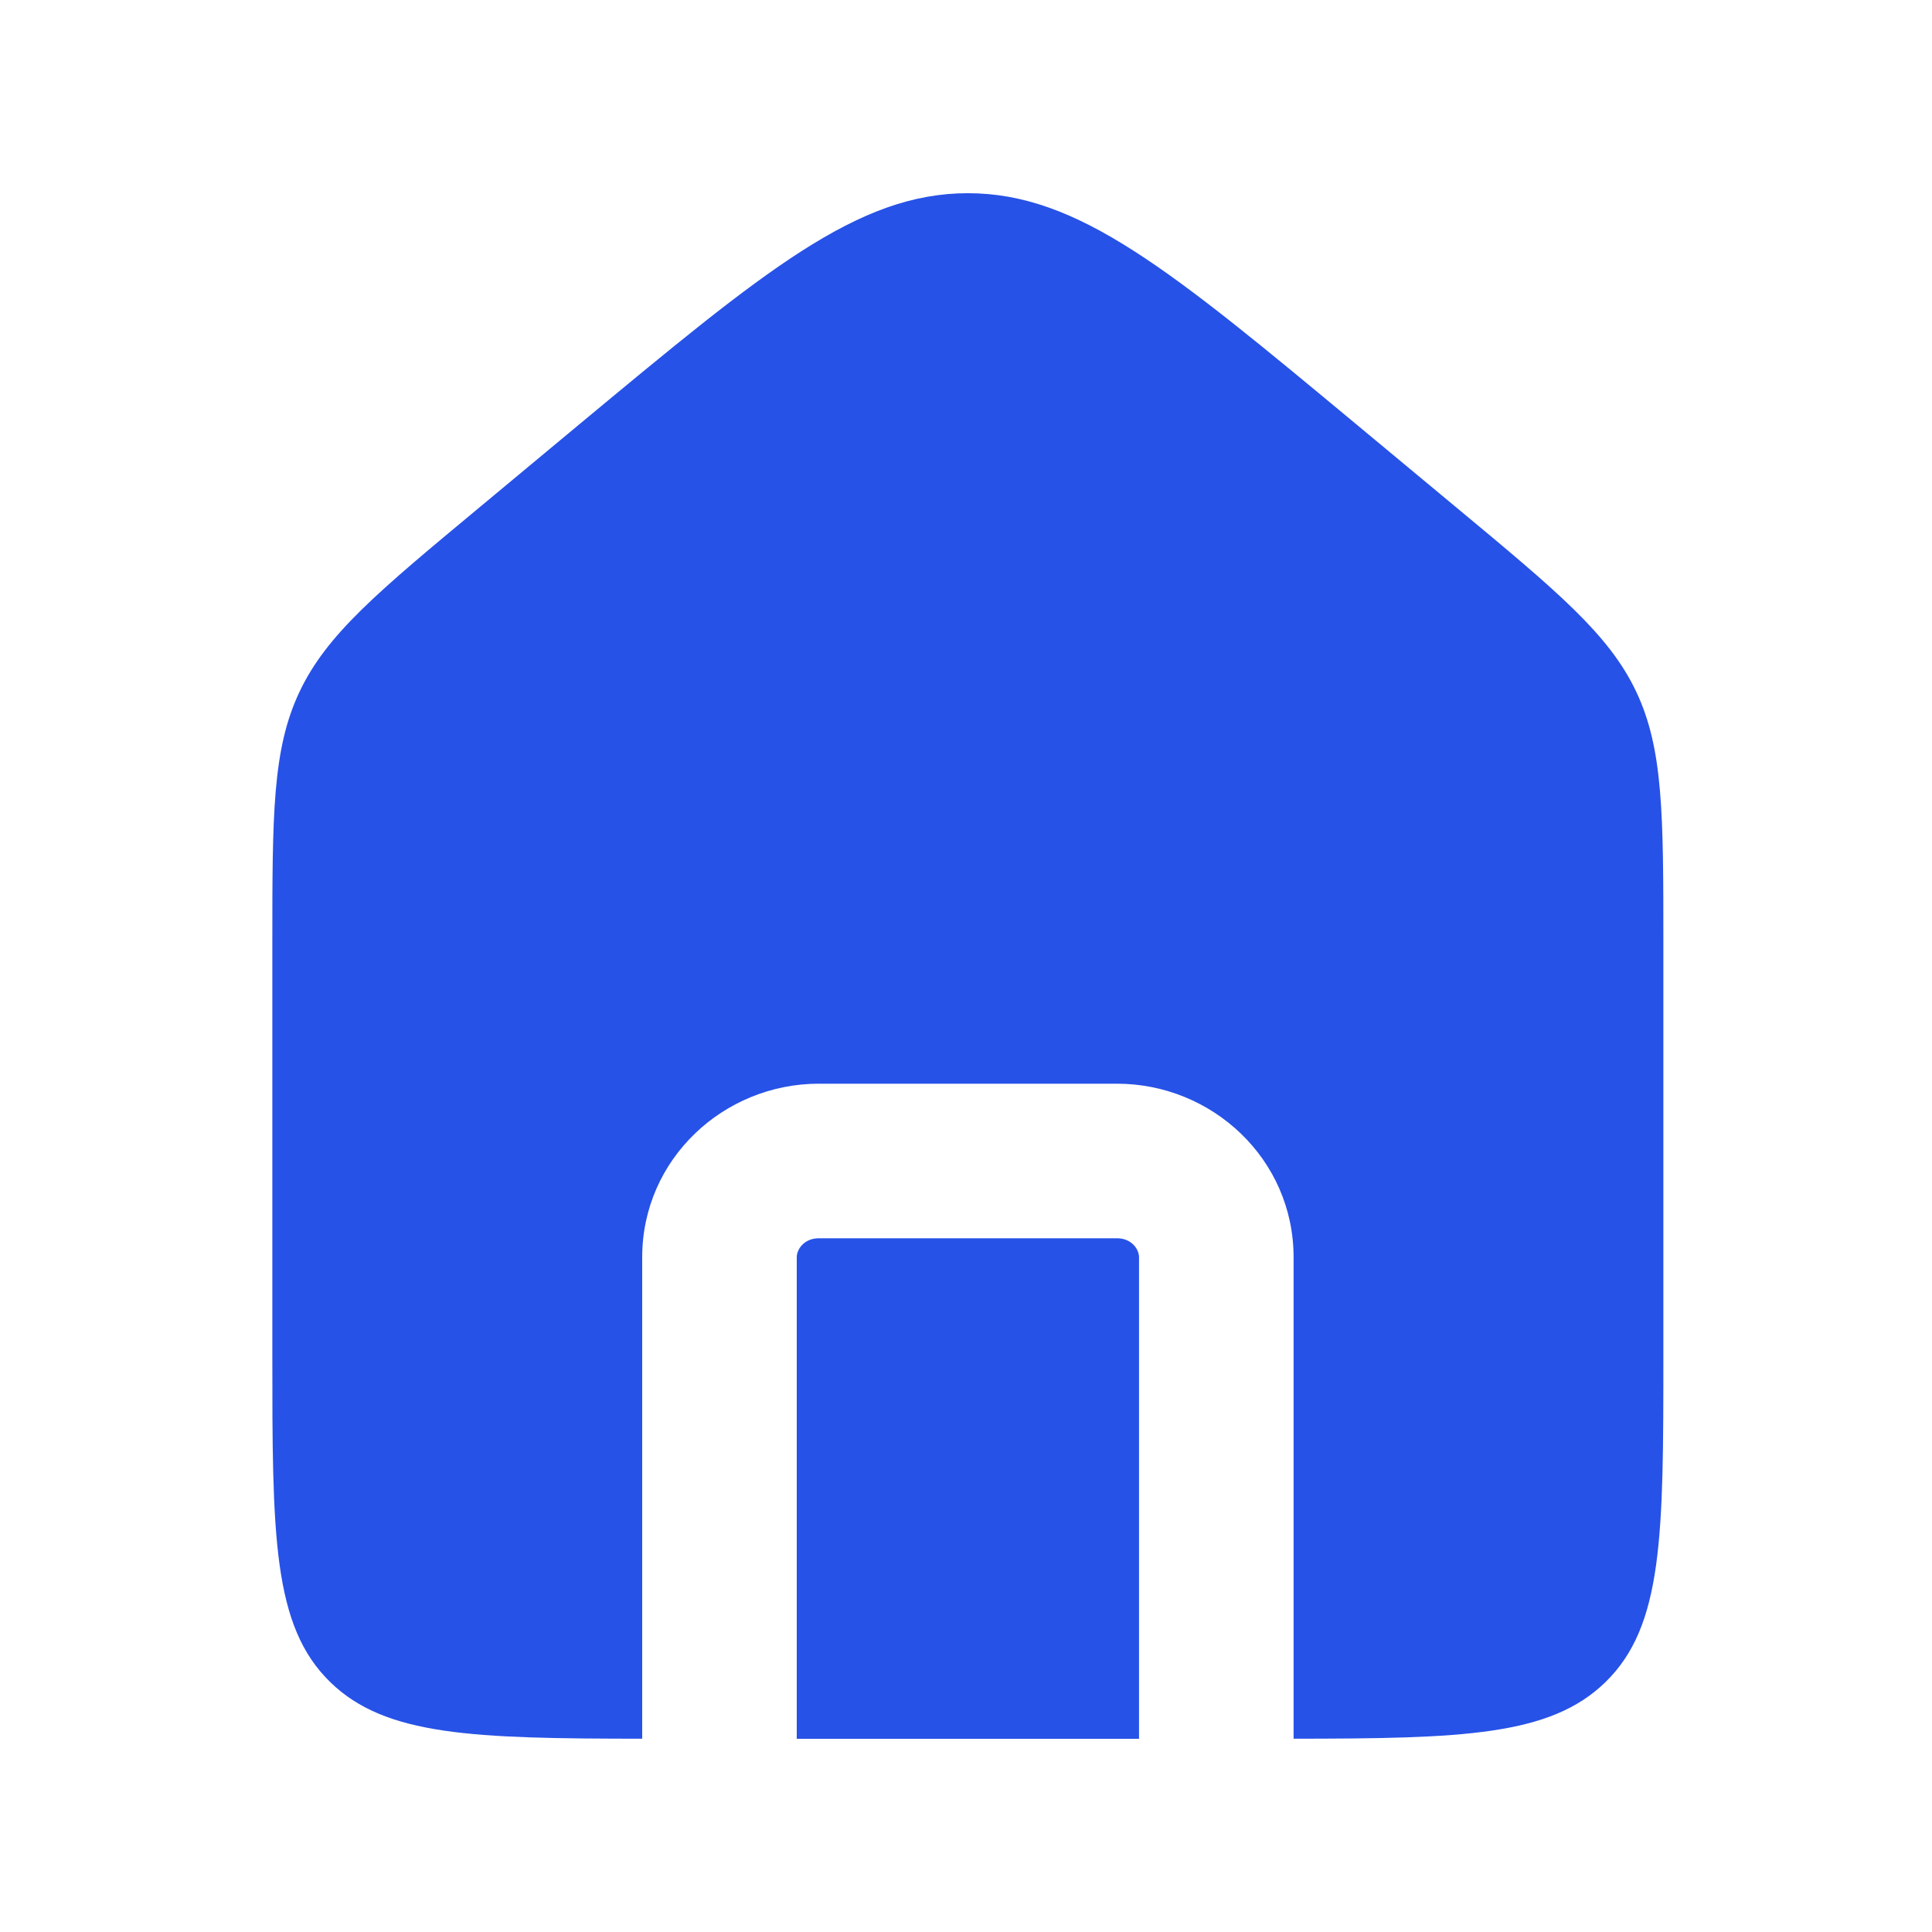
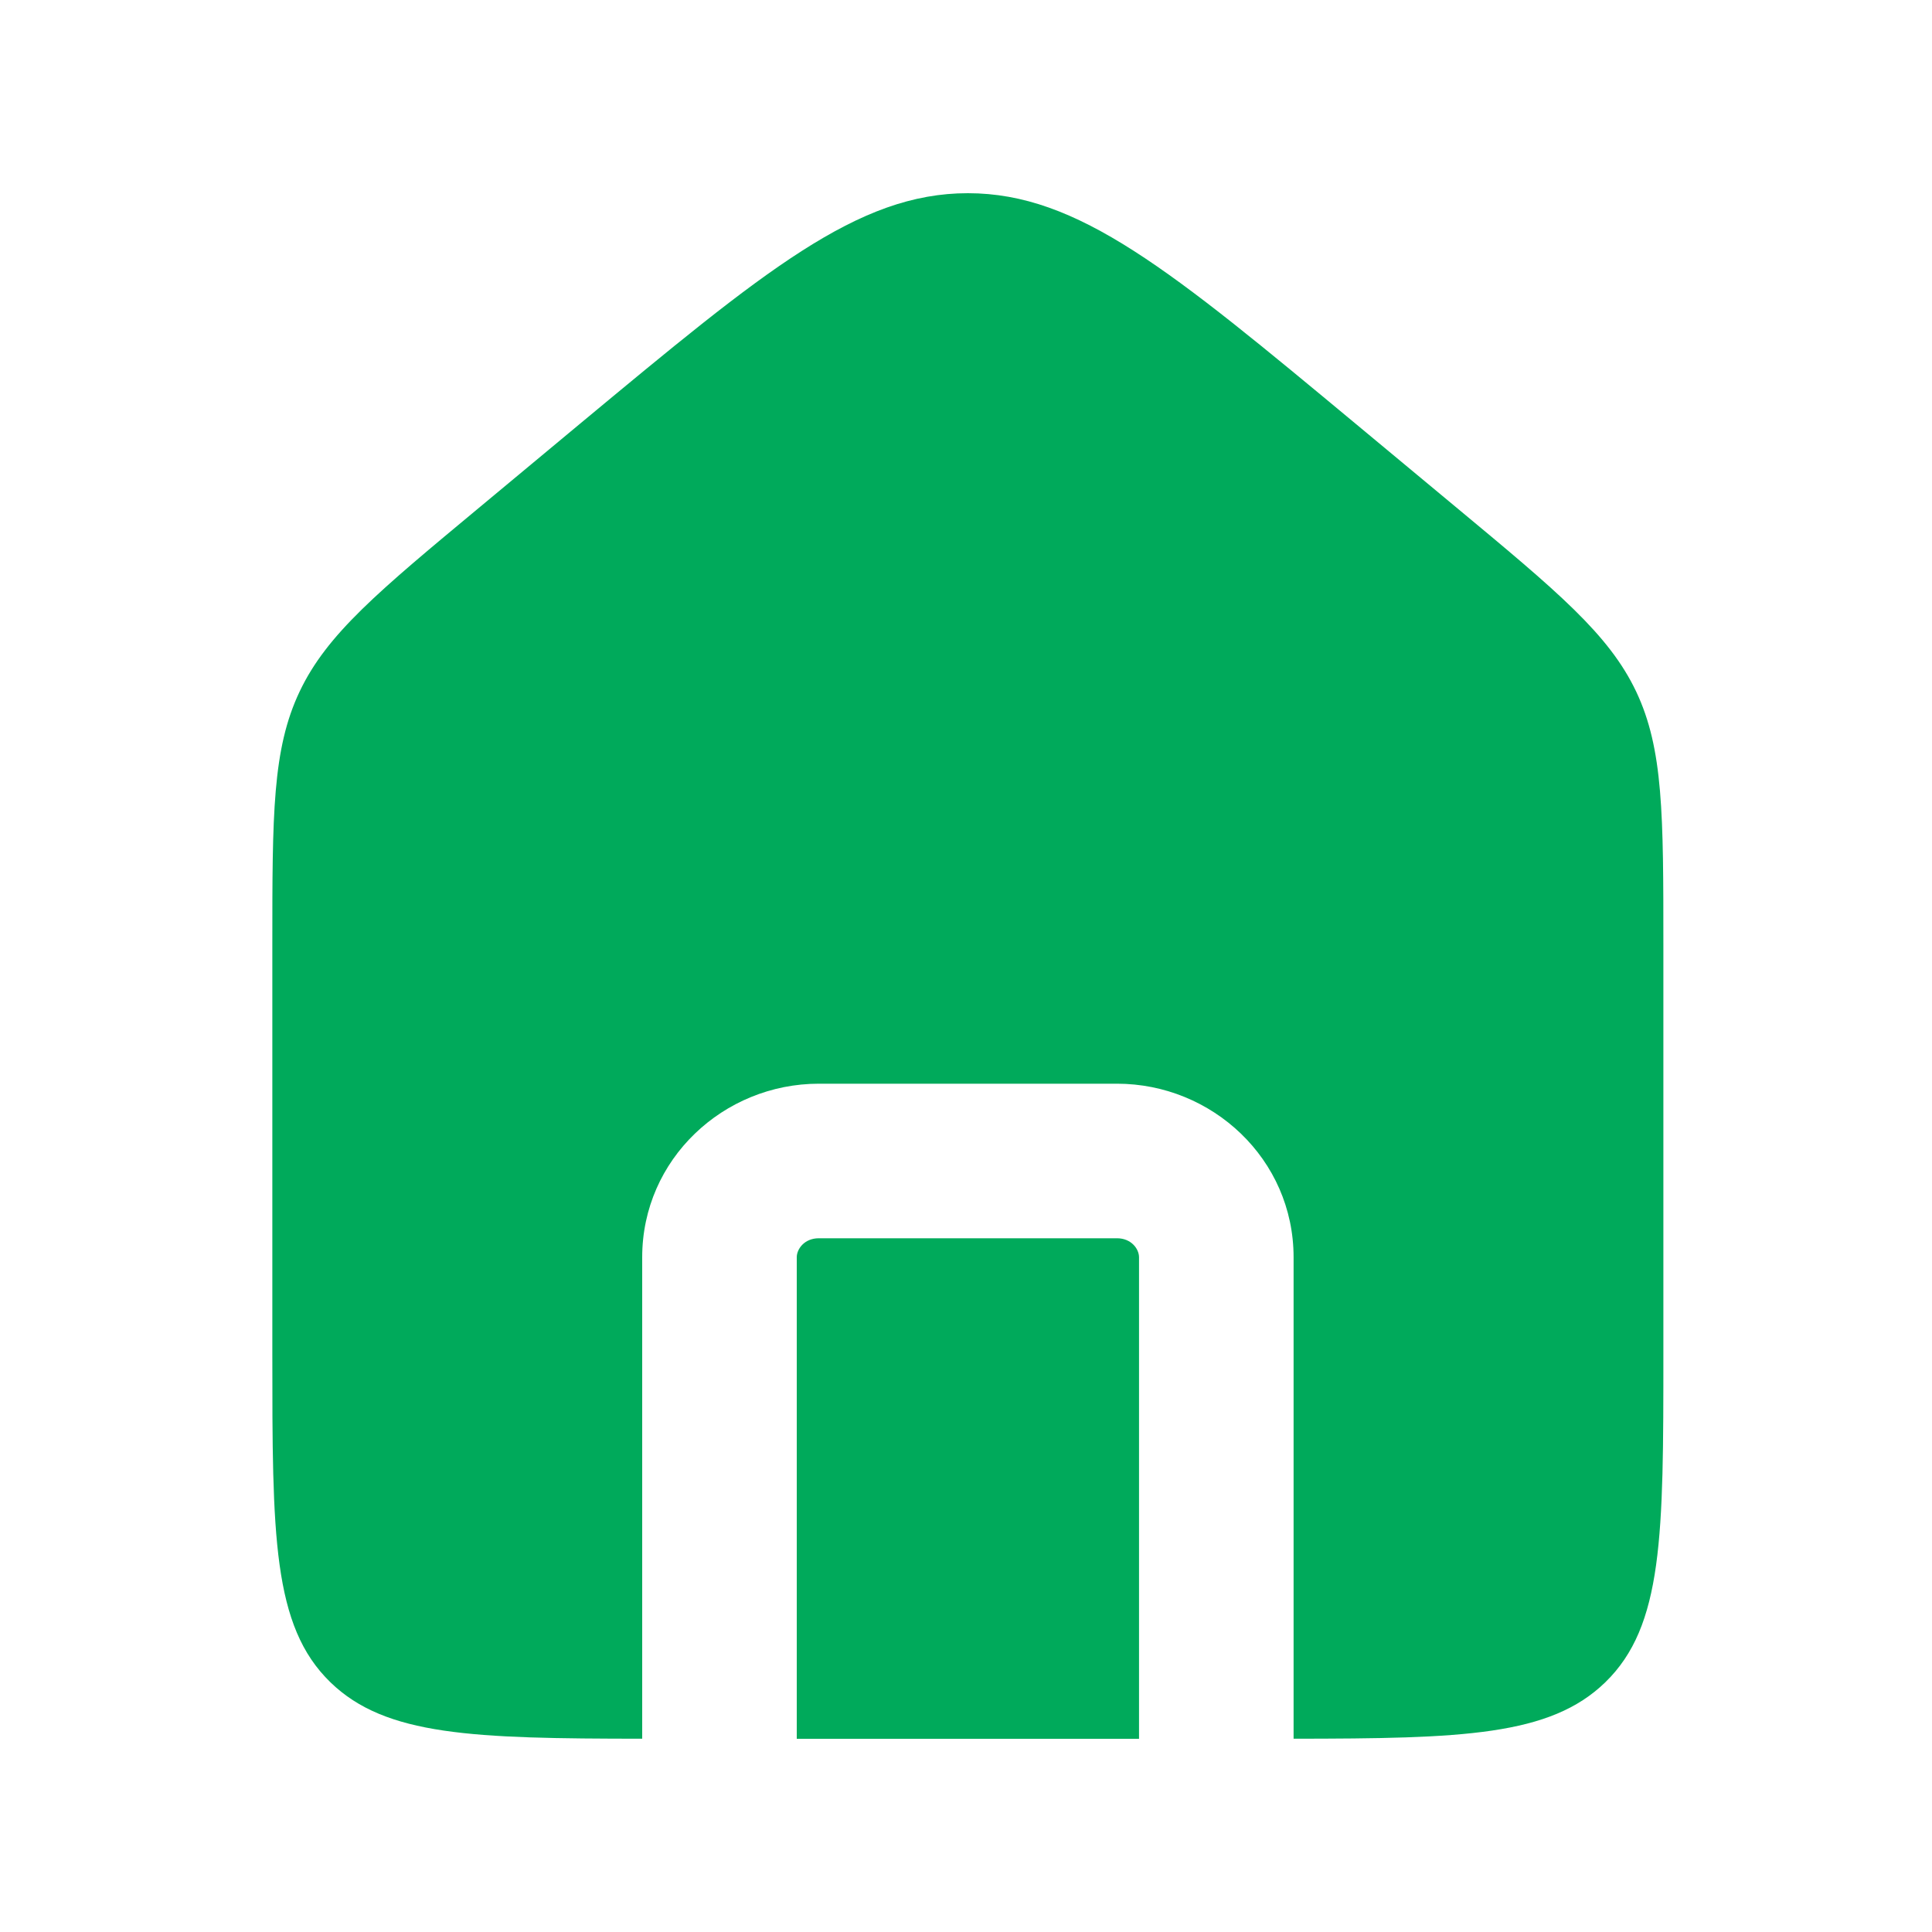
<svg xmlns="http://www.w3.org/2000/svg" width="25" height="25" viewBox="0 0 25 25" fill="none">
-   <path d="M14.453 16.023C14.64 16.023 14.739 16.162 14.739 16.269V22.5H10.31V16.269C10.31 16.162 10.409 16.023 10.596 16.023H14.453ZM12.524 2.5C13.951 2.5 15.149 3.495 17.544 5.485L18.83 6.554C20.155 7.655 20.819 8.206 21.172 8.949C21.524 9.693 21.524 10.539 21.524 12.23V17.516C21.524 19.865 21.524 21.04 20.771 21.77C20.056 22.463 18.927 22.497 16.739 22.499V16.269C16.739 14.999 15.685 14.023 14.453 14.023H10.596C9.364 14.023 8.31 14.999 8.31 16.269V22.499C6.122 22.497 4.992 22.463 4.277 21.77C3.524 21.04 3.524 19.865 3.524 17.516V12.23C3.524 10.539 3.524 9.693 3.877 8.949C4.229 8.206 4.893 7.655 6.218 6.554L7.503 5.485C9.899 3.495 11.097 2.5 12.524 2.5Z" fill="#2752E7" />
+   <path d="M14.453 16.023C14.64 16.023 14.739 16.162 14.739 16.269V22.5H10.31V16.269C10.31 16.162 10.409 16.023 10.596 16.023H14.453ZM12.524 2.5C13.951 2.5 15.149 3.495 17.544 5.485L18.83 6.554C20.155 7.655 20.819 8.206 21.172 8.949C21.524 9.693 21.524 10.539 21.524 12.23V17.516C21.524 19.865 21.524 21.04 20.771 21.77C20.056 22.463 18.927 22.497 16.739 22.499V16.269C16.739 14.999 15.685 14.023 14.453 14.023H10.596C9.364 14.023 8.31 14.999 8.31 16.269V22.499C6.122 22.497 4.992 22.463 4.277 21.77C3.524 21.04 3.524 19.865 3.524 17.516V12.23C3.524 10.539 3.524 9.693 3.877 8.949C4.229 8.206 4.893 7.655 6.218 6.554L7.503 5.485C9.899 3.495 11.097 2.5 12.524 2.5Z" fill="#00AA5B" />
</svg>
